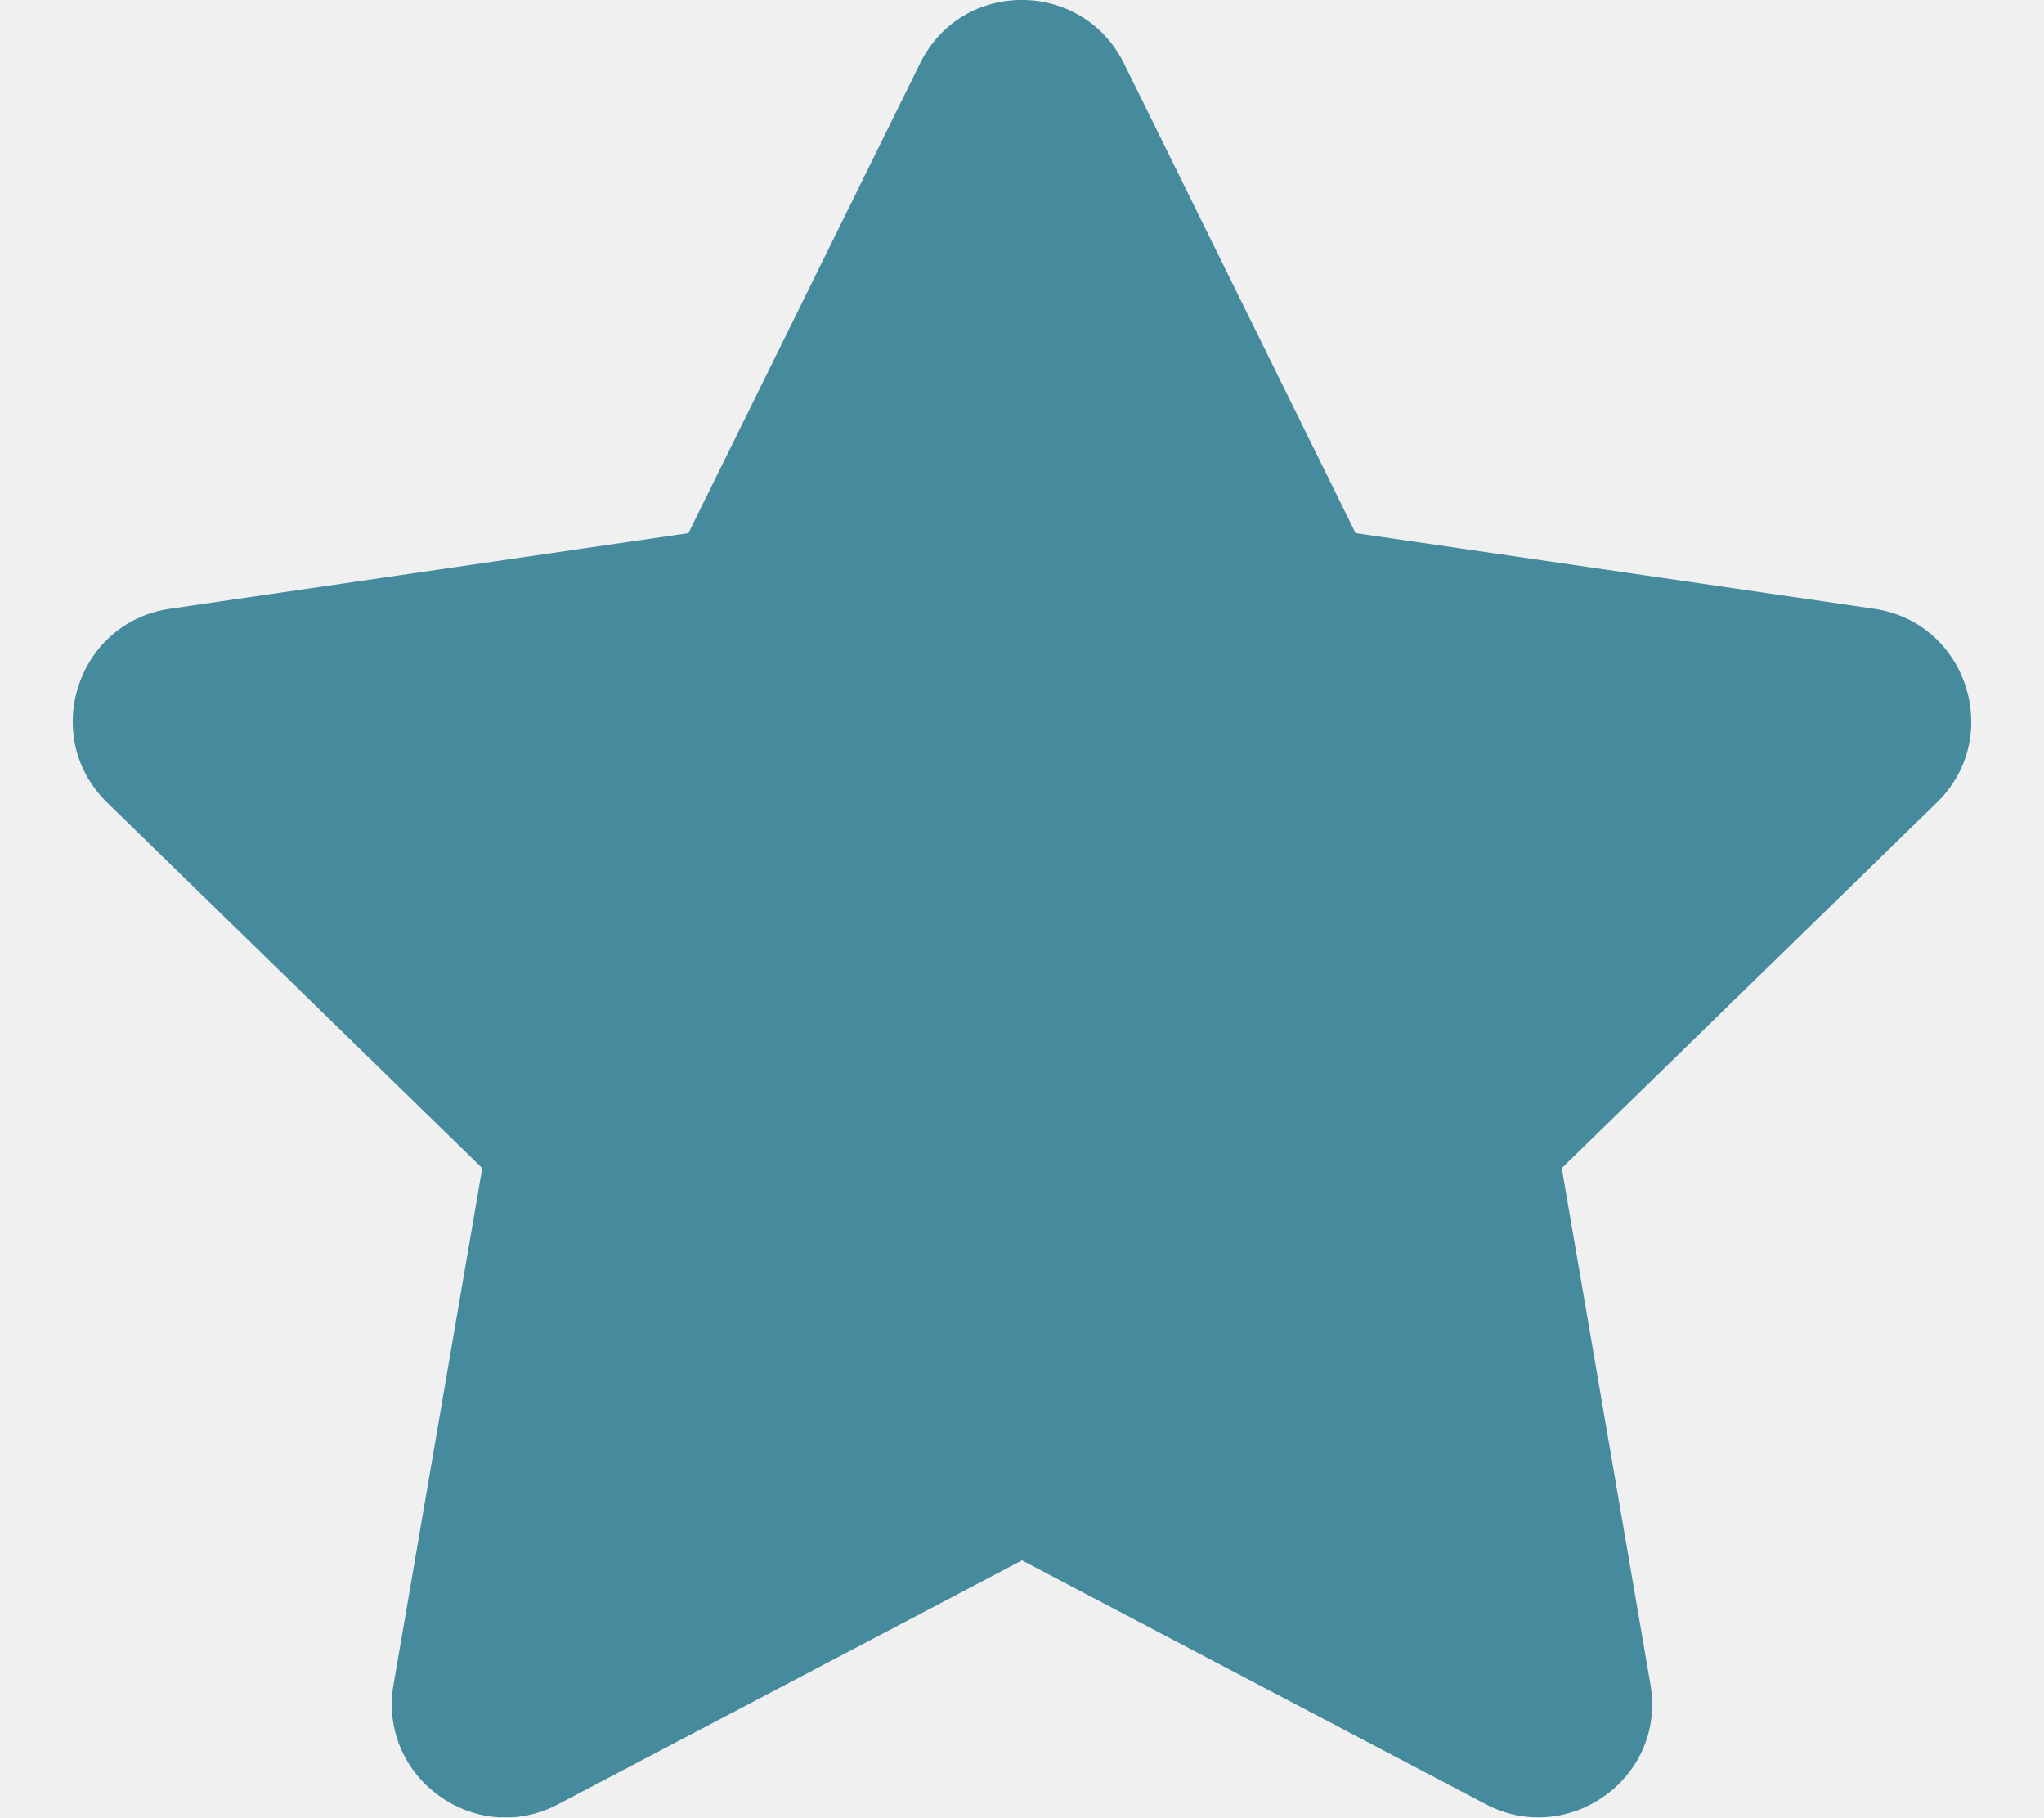
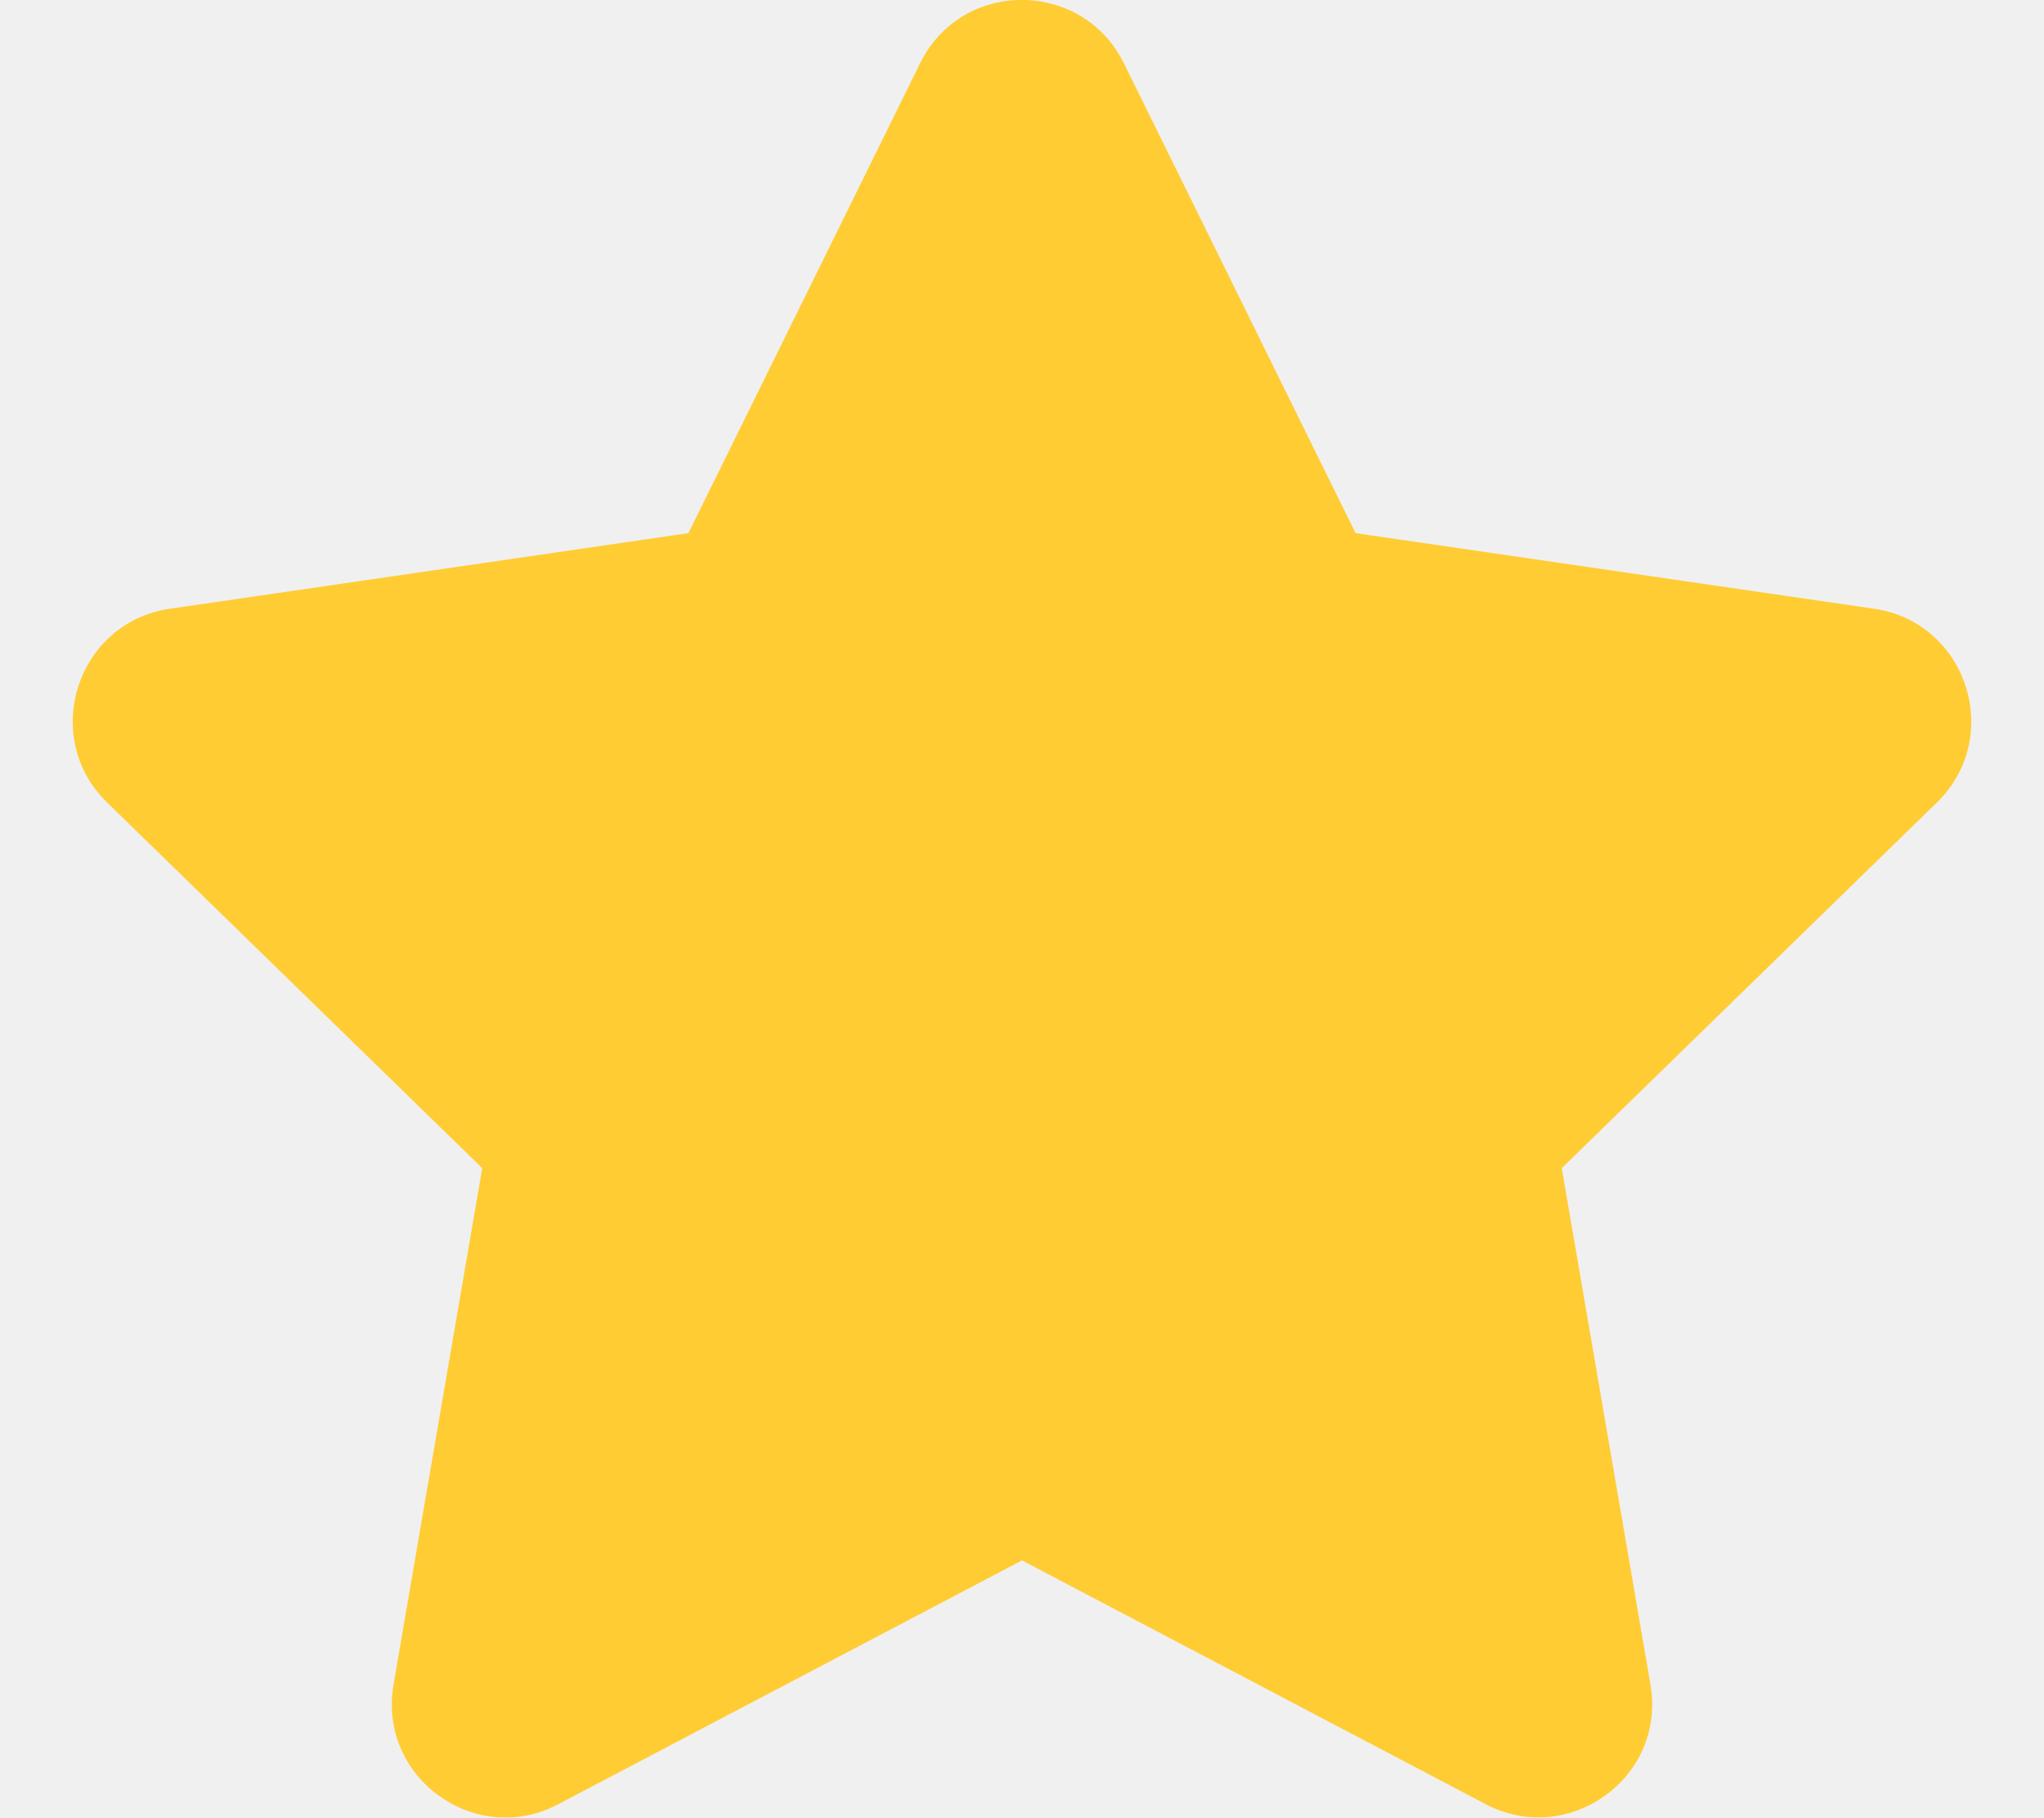
<svg xmlns="http://www.w3.org/2000/svg" width="576" height="512" viewBox="0 0 576 512" fill="none">
  <g clip-path="url(#clip0)">
-     <path d="M259.3 17.8L194 150.2L47.9 171.5C21.7 175.3 11.2 207.6 30.2 226.1L135.9 329.1L110.9 474.6C106.4 500.9 134.1 520.6 157.3 508.3L288 439.6L418.7 508.3C441.9 520.5 469.6 500.9 465.1 474.6L440.1 329.1L545.8 226.1C564.8 207.6 554.3 175.3 528.1 171.5L382 150.2L316.7 17.8C305 -5.8 271.1 -6.1 259.3 17.8Z" fill="#458A9D" />
+     <path d="M259.3 17.8L194 150.2L47.9 171.5C21.7 175.3 11.2 207.6 30.2 226.1L135.9 329.1L110.9 474.6C106.4 500.9 134.1 520.6 157.3 508.3L288 439.6L418.7 508.3C441.9 520.5 469.6 500.9 465.1 474.6L440.1 329.1L545.8 226.1C564.8 207.6 554.3 175.3 528.1 171.5L382 150.2L316.7 17.8C305 -5.8 271.1 -6.1 259.3 17.8Z" fill="#fc3" />
  </g>
  <defs>
    <clipPath id="clip0">
      <rect width="576" height="512" fill="white" />
    </clipPath>
  </defs>
</svg>
